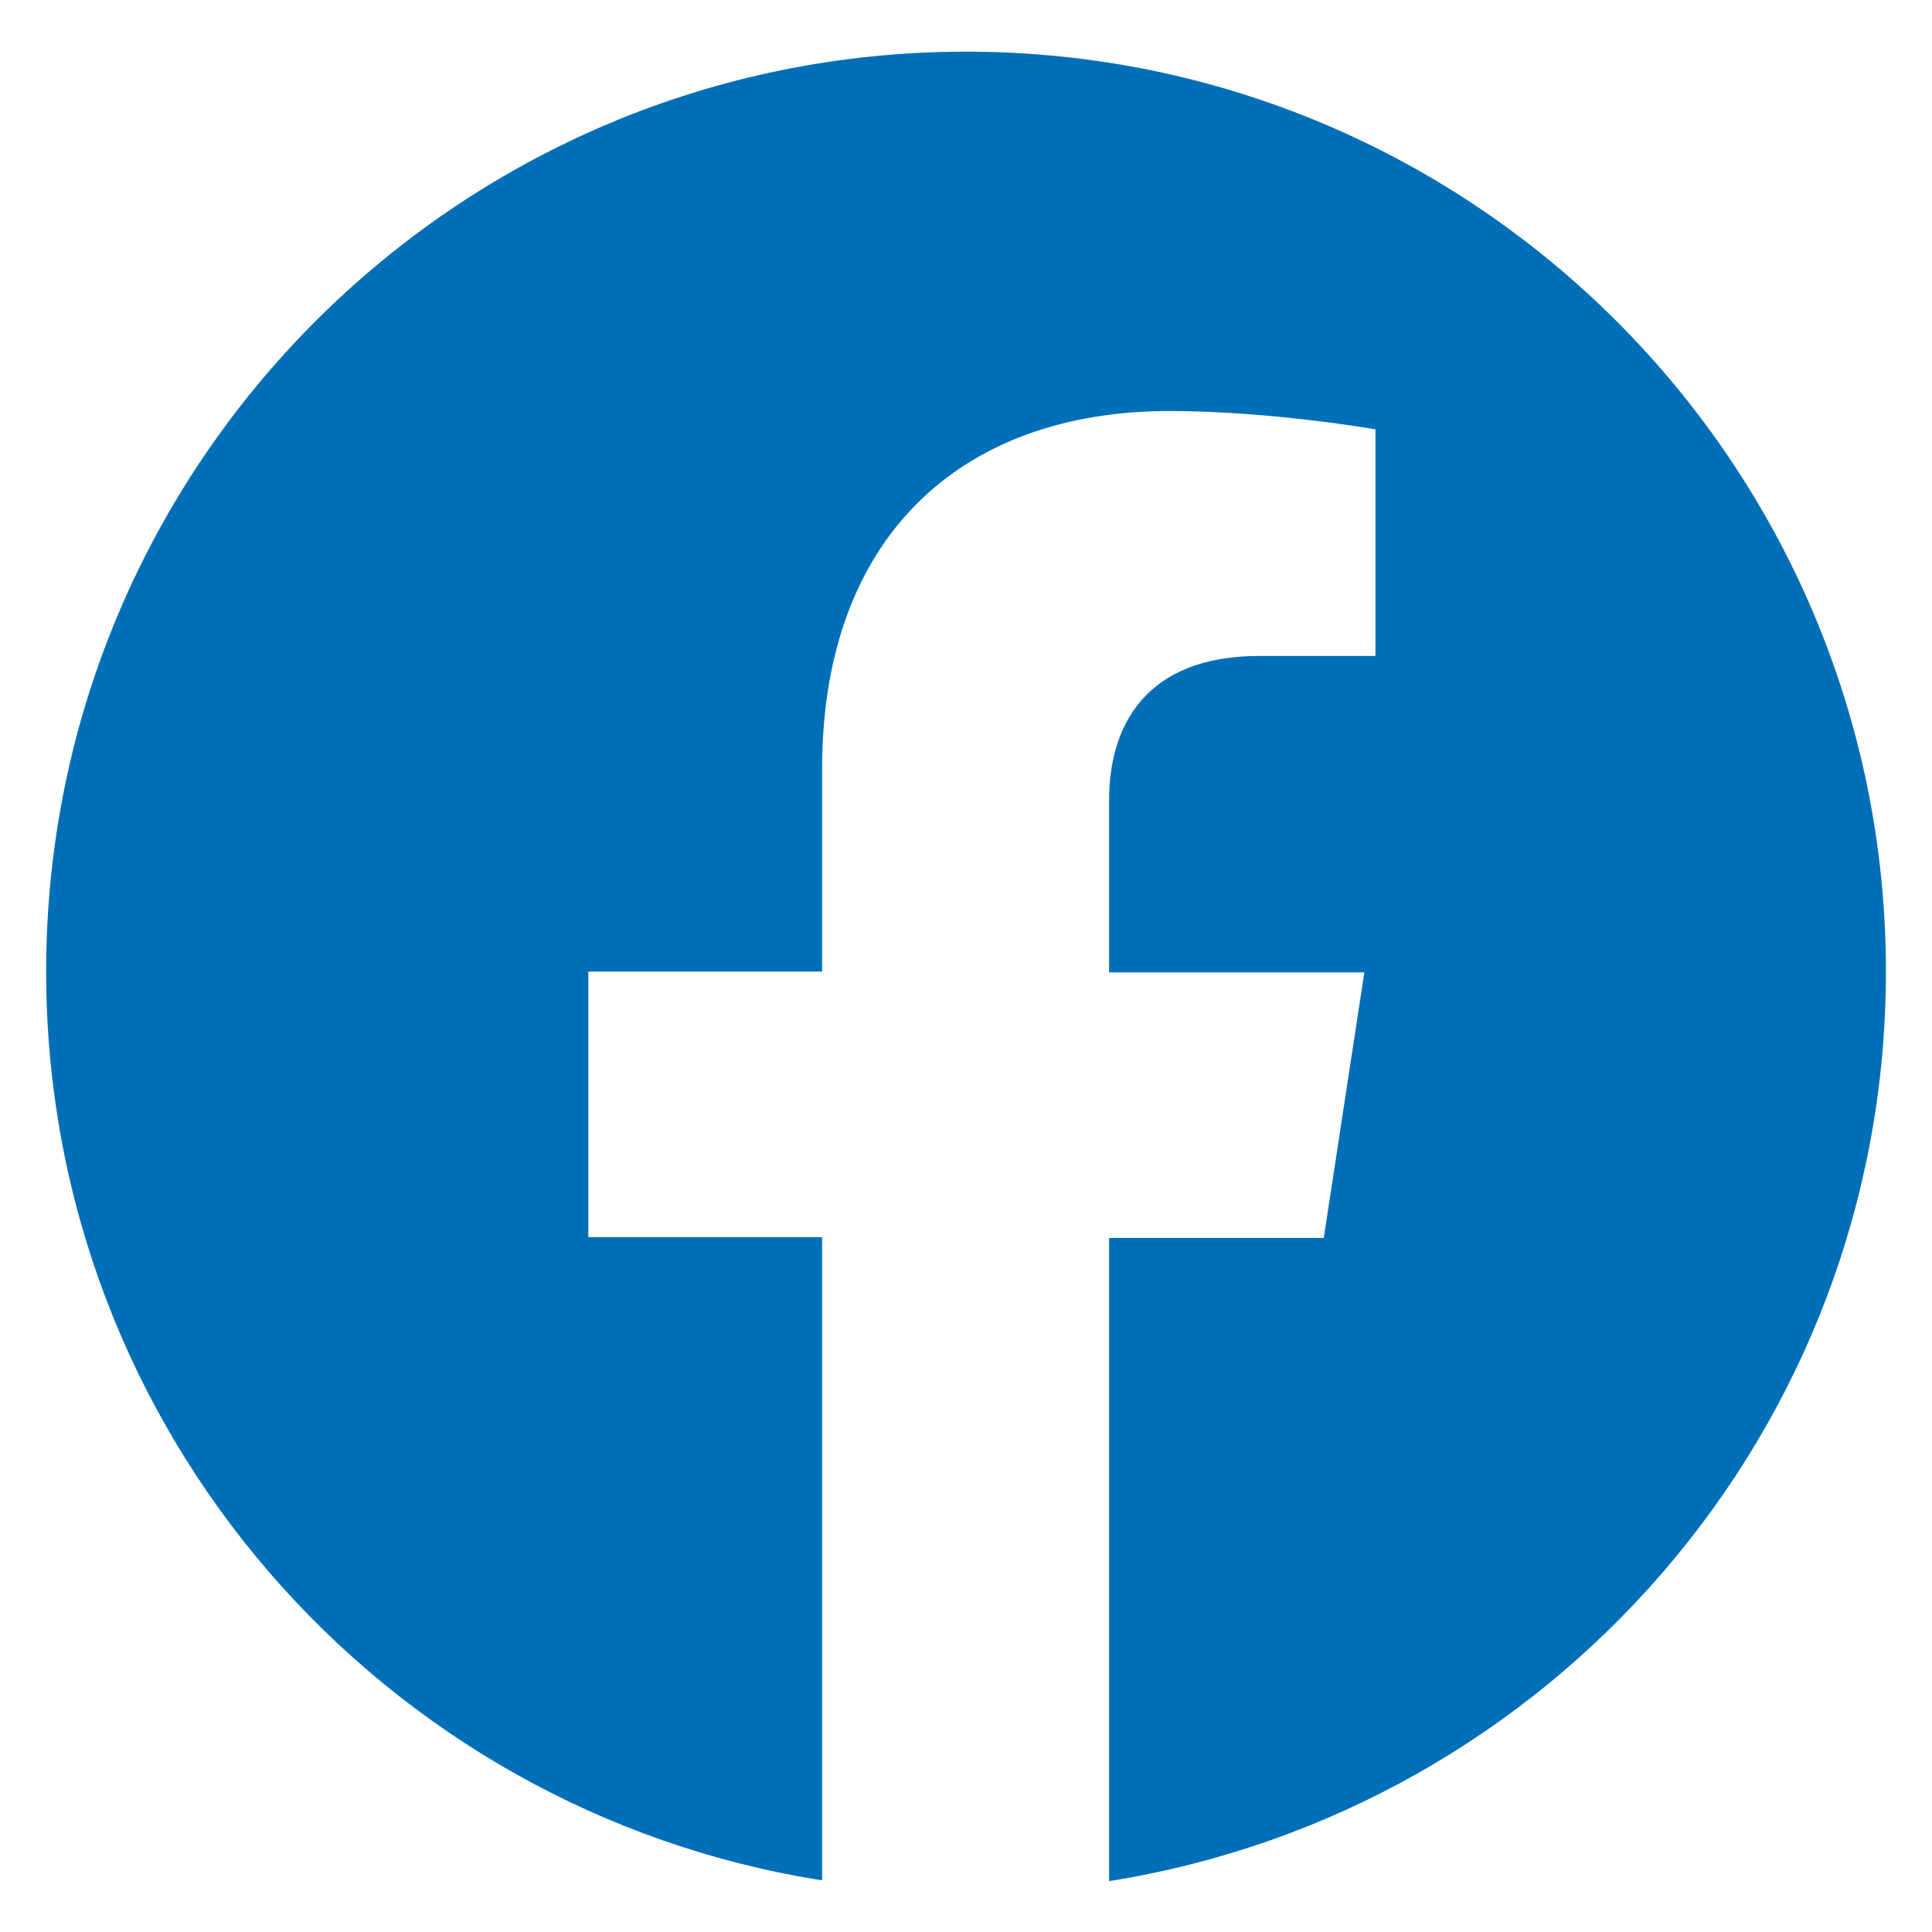
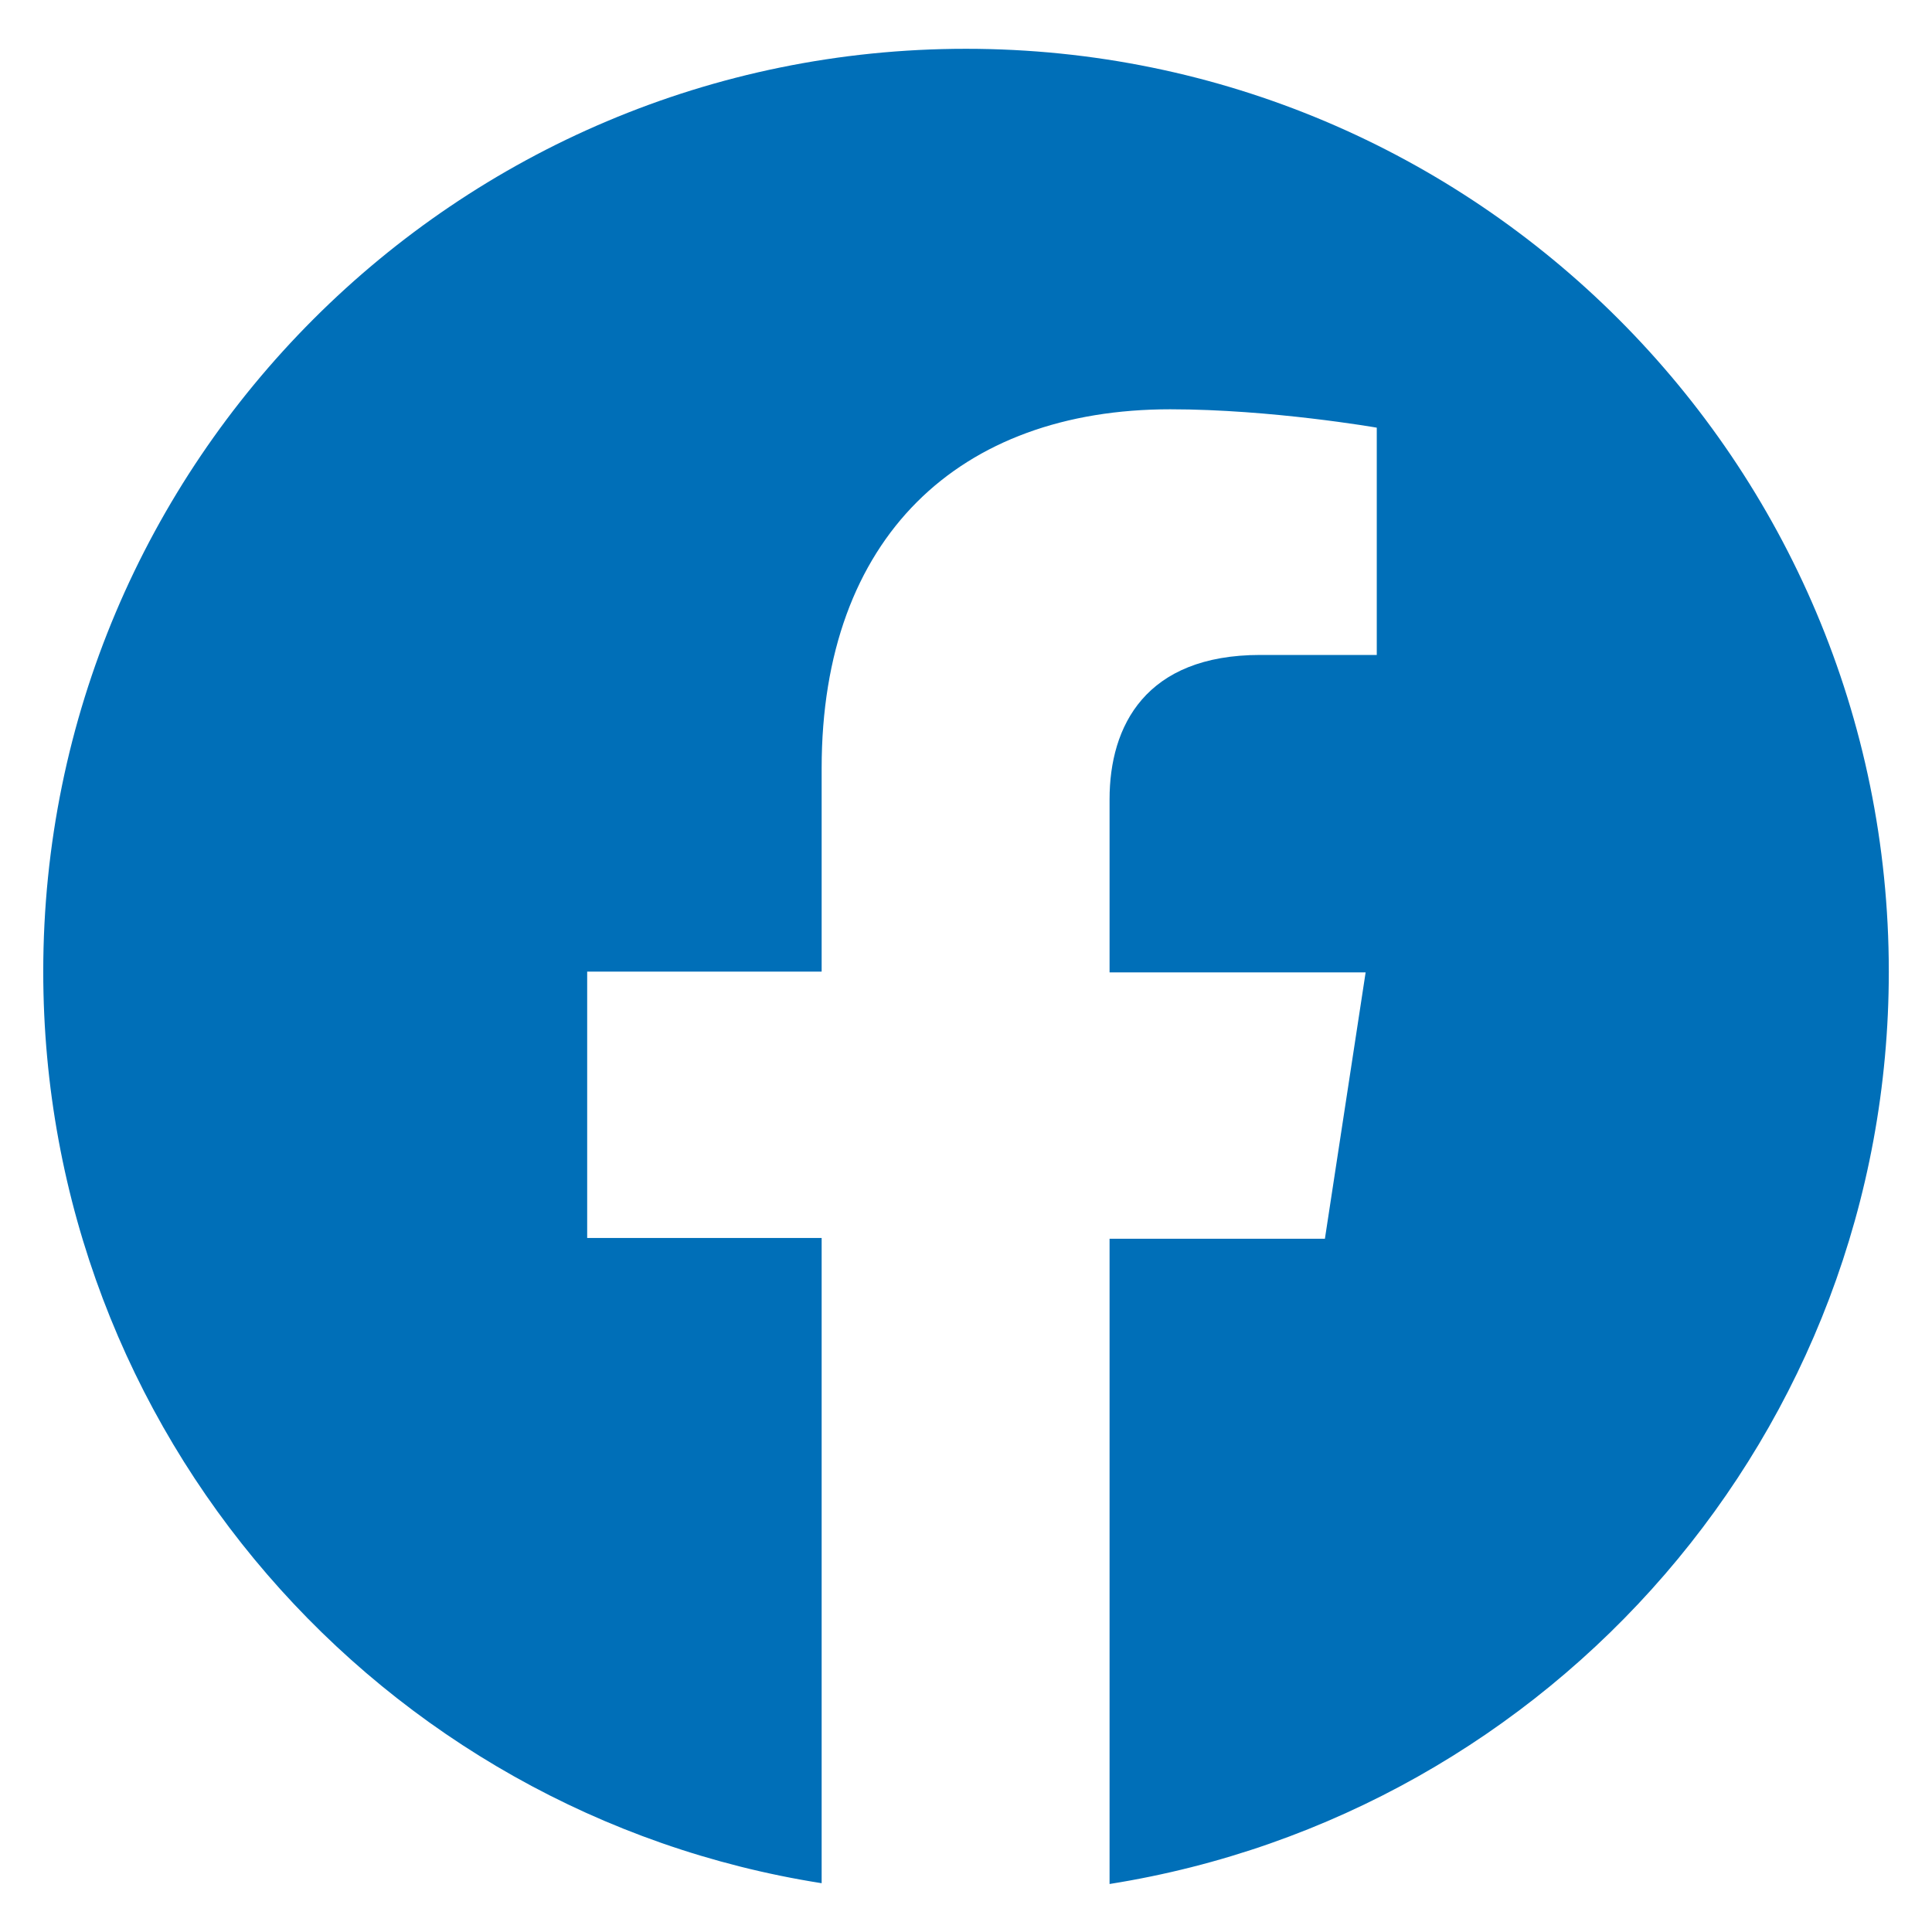
- <svg xmlns="http://www.w3.org/2000/svg" width="27" height="27" viewBox="0 0 27 27" fill="none">
-   <path d="M26.356 13.578C26.356 6.478 20.6 0.722 13.5 0.722C6.4 0.722 0.645 6.478 0.645 13.578C0.645 20 5.345 25.311 11.489 26.278V17.289H8.222V13.578H11.489V10.744C11.489 7.522 13.411 5.744 16.345 5.744C17.756 5.744 19.222 6 19.222 6V9.167H17.6C16 9.167 15.5 10.155 15.5 11.178V13.589H19.067L18.5 17.3H15.5V26.289C21.656 25.311 26.356 20 26.356 13.578Z" fill="#006FB8" />
+ <svg xmlns="http://www.w3.org/2000/svg" width="39" height="39" viewBox="0 0 39 39" fill="none">
+   <path d="M38.128 19.613C38.128 9.325 29.788 0.985 19.5 0.985C9.213 0.985 0.873 9.325 0.873 19.613C0.873 28.919 7.683 36.614 16.586 38.015V24.99H11.853V19.613H16.586V15.507C16.586 10.838 19.372 8.262 23.622 8.262C25.667 8.262 27.792 8.633 27.792 8.633V13.221H25.441C23.123 13.221 22.398 14.654 22.398 16.135V19.629H27.567L26.745 25.006H22.398V38.031C31.318 36.614 38.128 28.919 38.128 19.613Z" fill="#006FB8" />
</svg>
